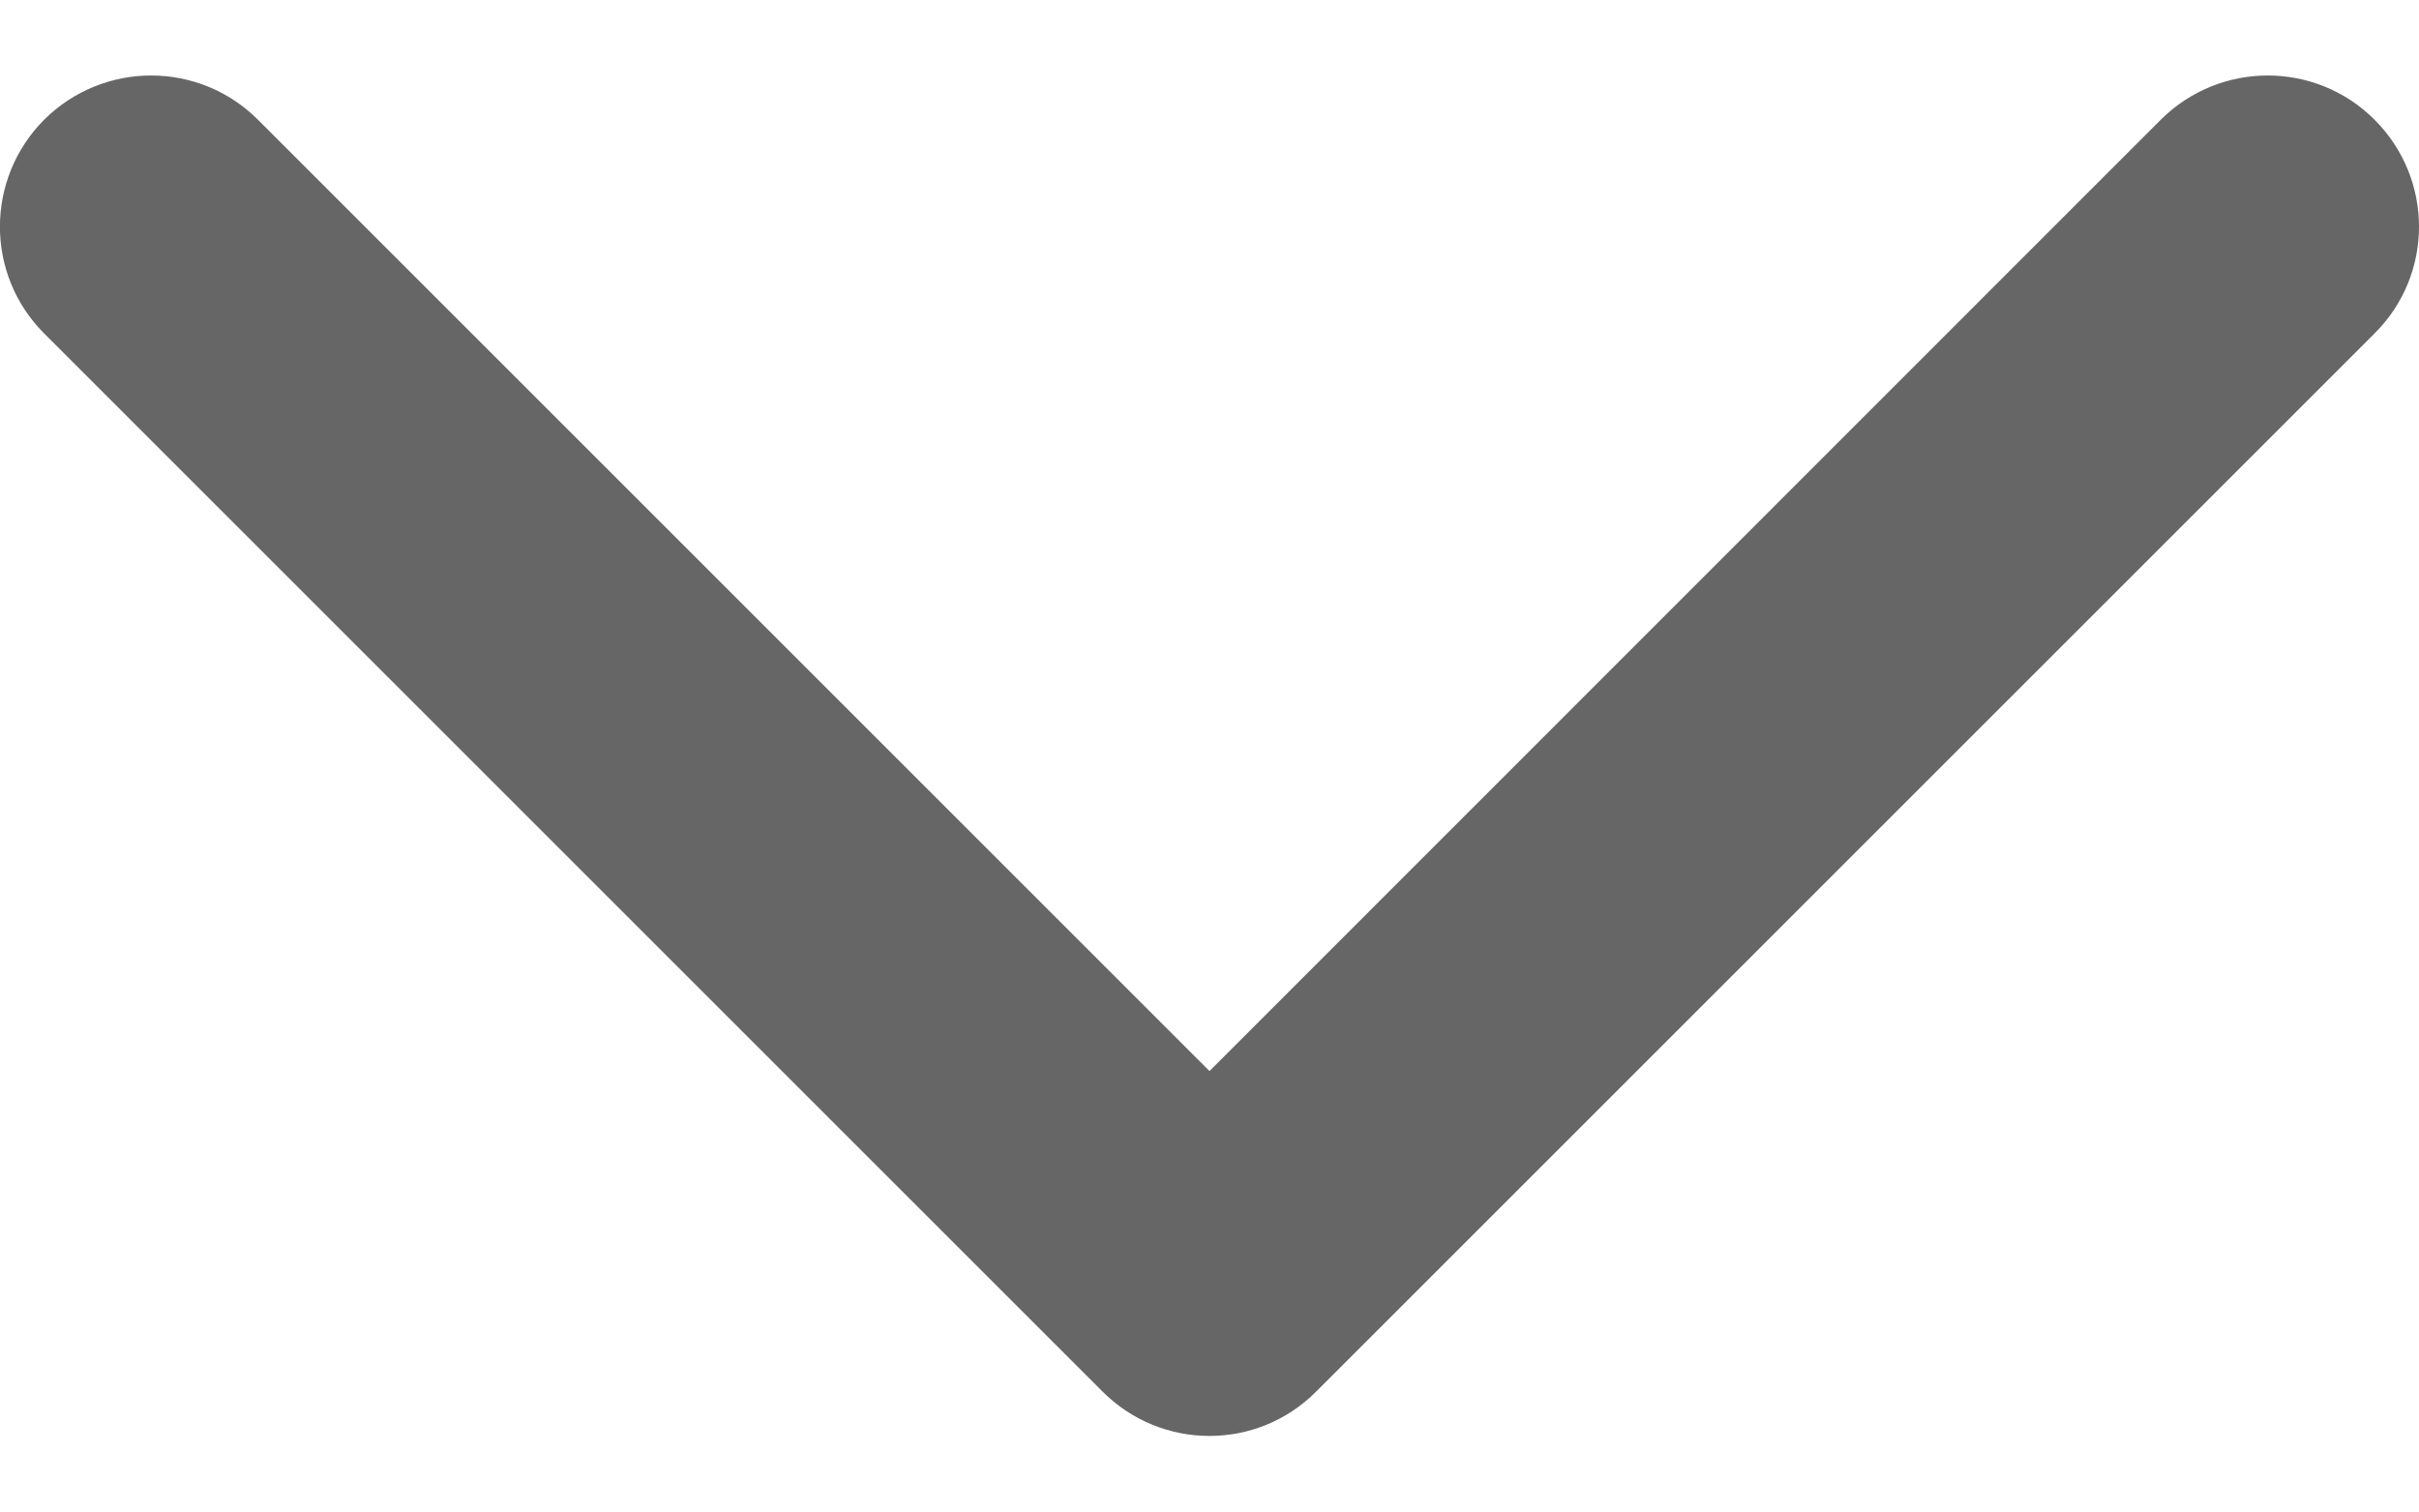
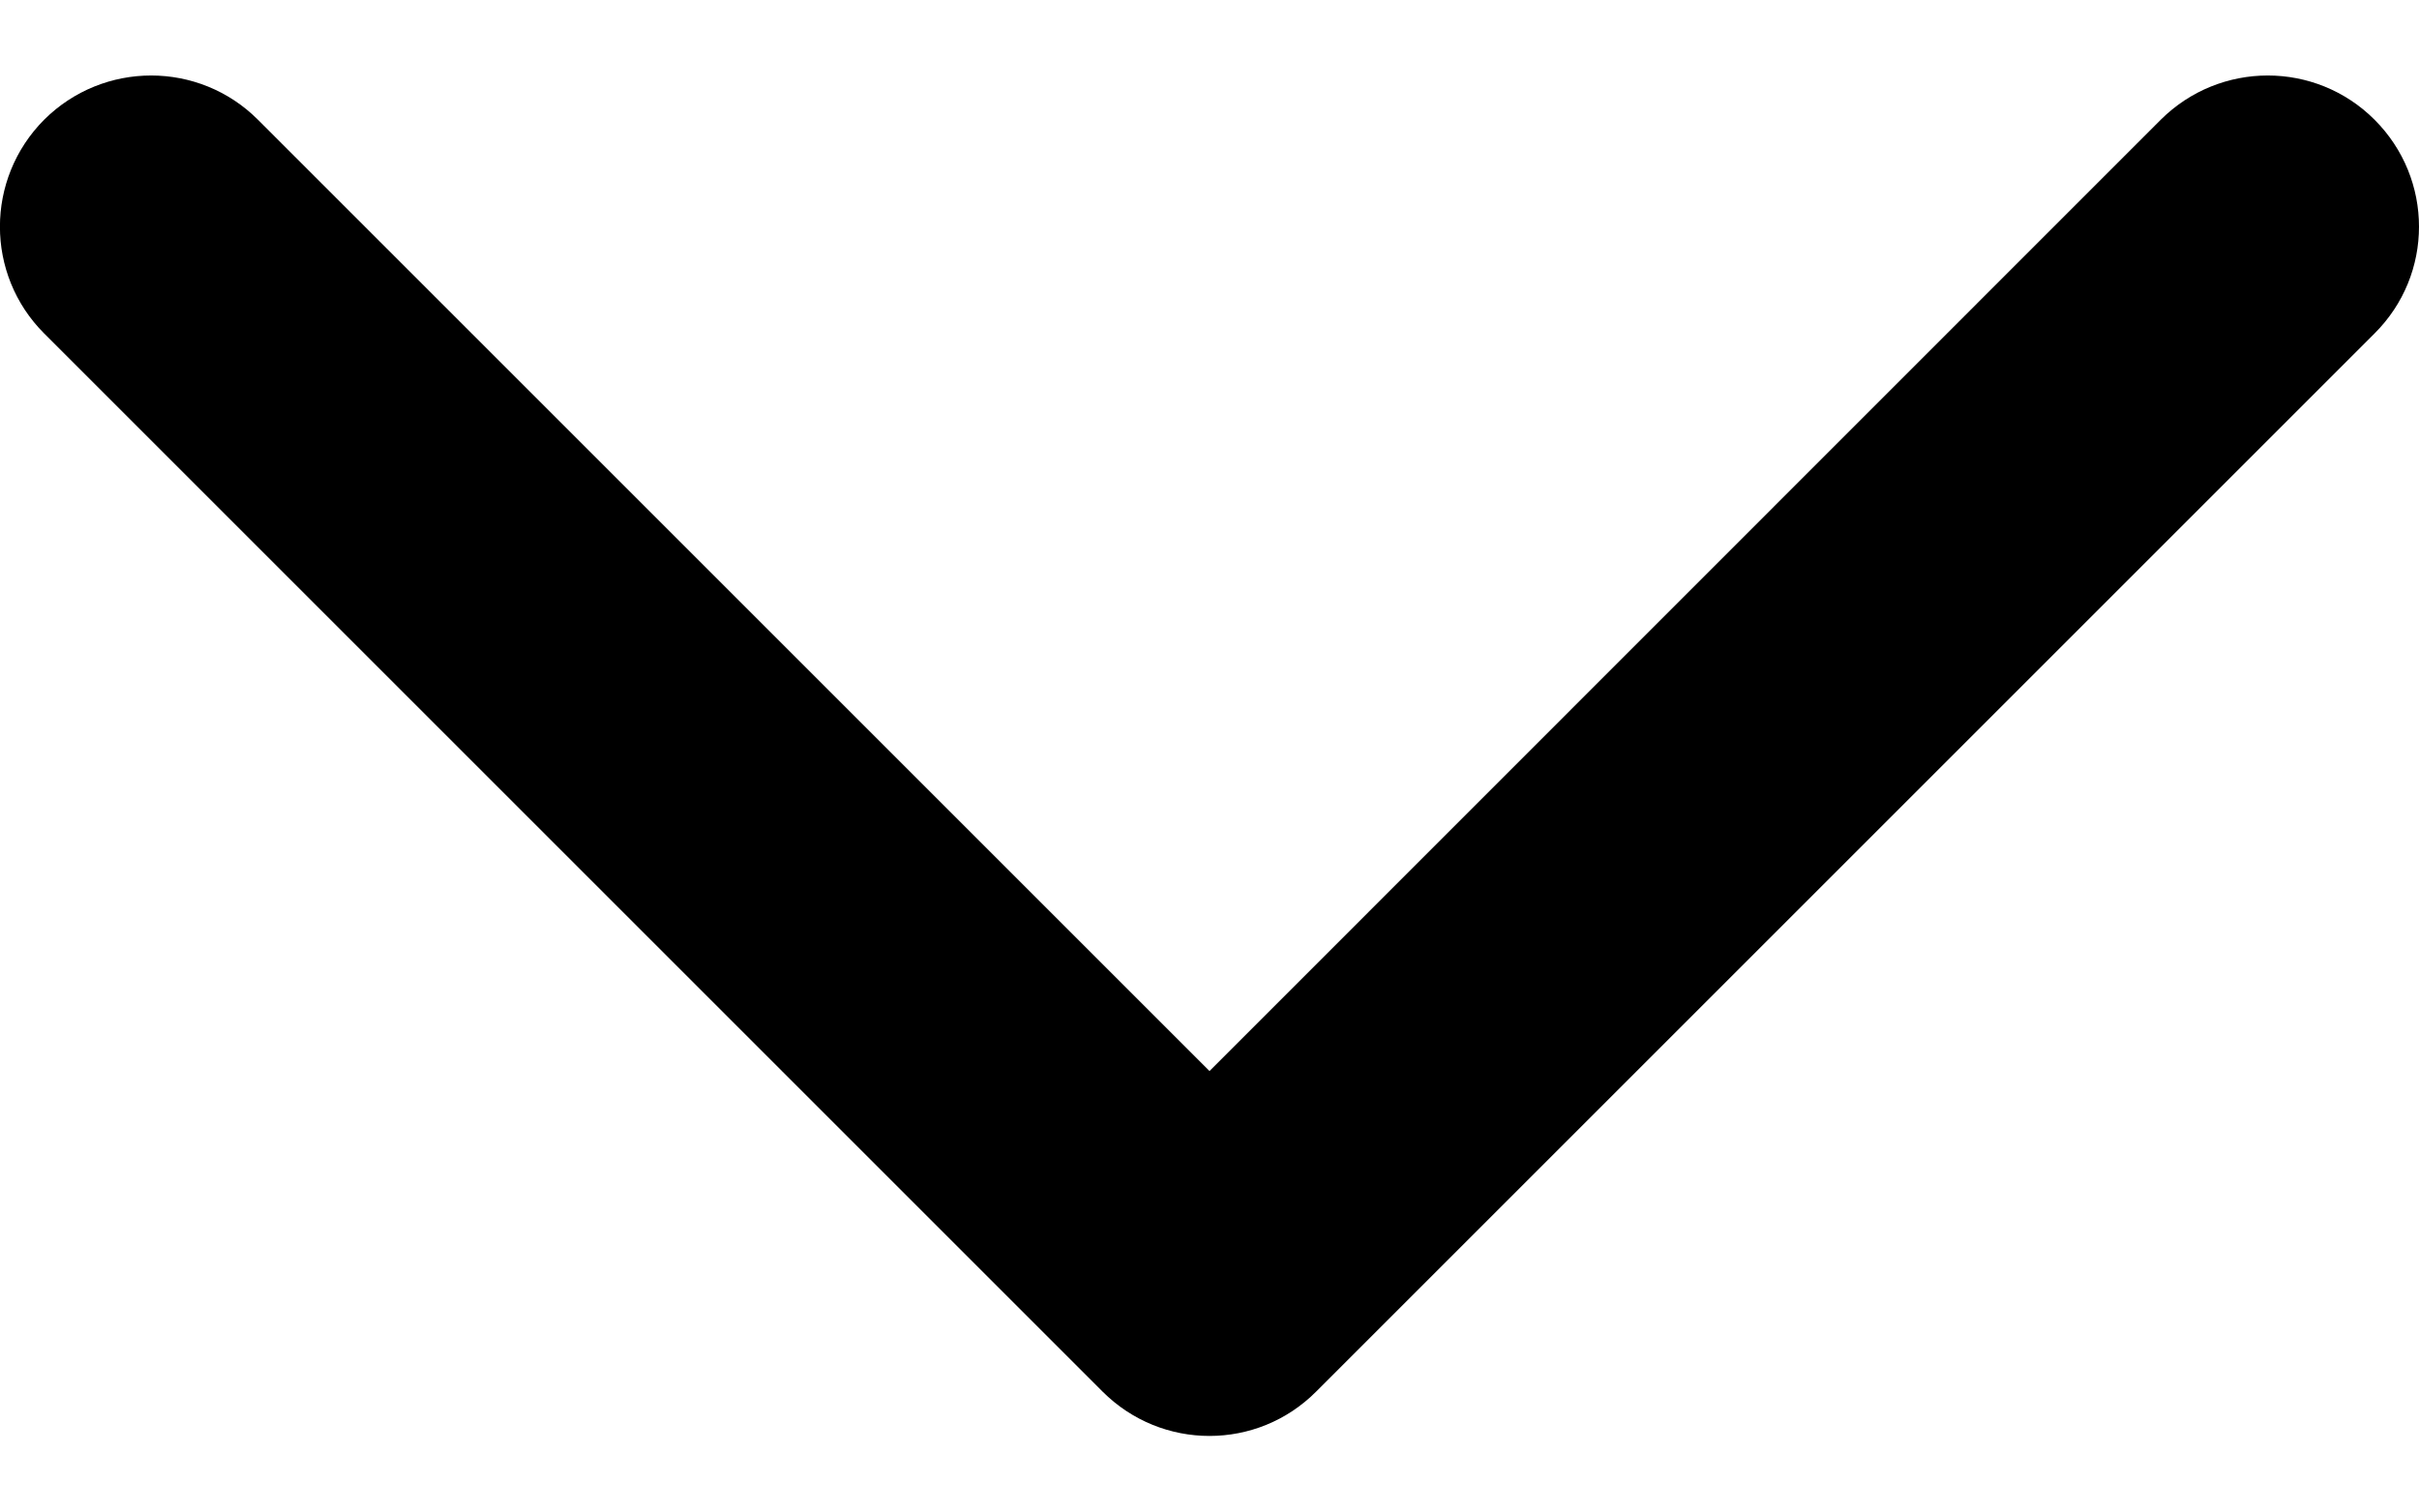
<svg xmlns="http://www.w3.org/2000/svg" width="8" height="5" viewBox="0 0 8 5" fill="none">
-   <path d="M7.146 0.396C7.342 0.201 7.658 0.201 7.853 0.396C8.049 0.592 8.049 0.908 7.853 1.103L4.353 4.603C4.158 4.799 3.842 4.799 3.646 4.603L0.146 1.103C-0.049 0.908 -0.049 0.592 0.146 0.396C0.342 0.201 0.658 0.201 0.853 0.396L4 3.543L7.146 0.396Z" fill="#666666" />
+   <path d="M7.146 0.396C7.342 0.201 7.658 0.201 7.853 0.396C8.049 0.592 8.049 0.908 7.853 1.103L4.353 4.603C4.158 4.799 3.842 4.799 3.646 4.603L0.146 1.103C-0.049 0.908 -0.049 0.592 0.146 0.396C0.342 0.201 0.658 0.201 0.853 0.396L4 3.543L7.146 0.396Z" fill="currentColor" />
</svg>
